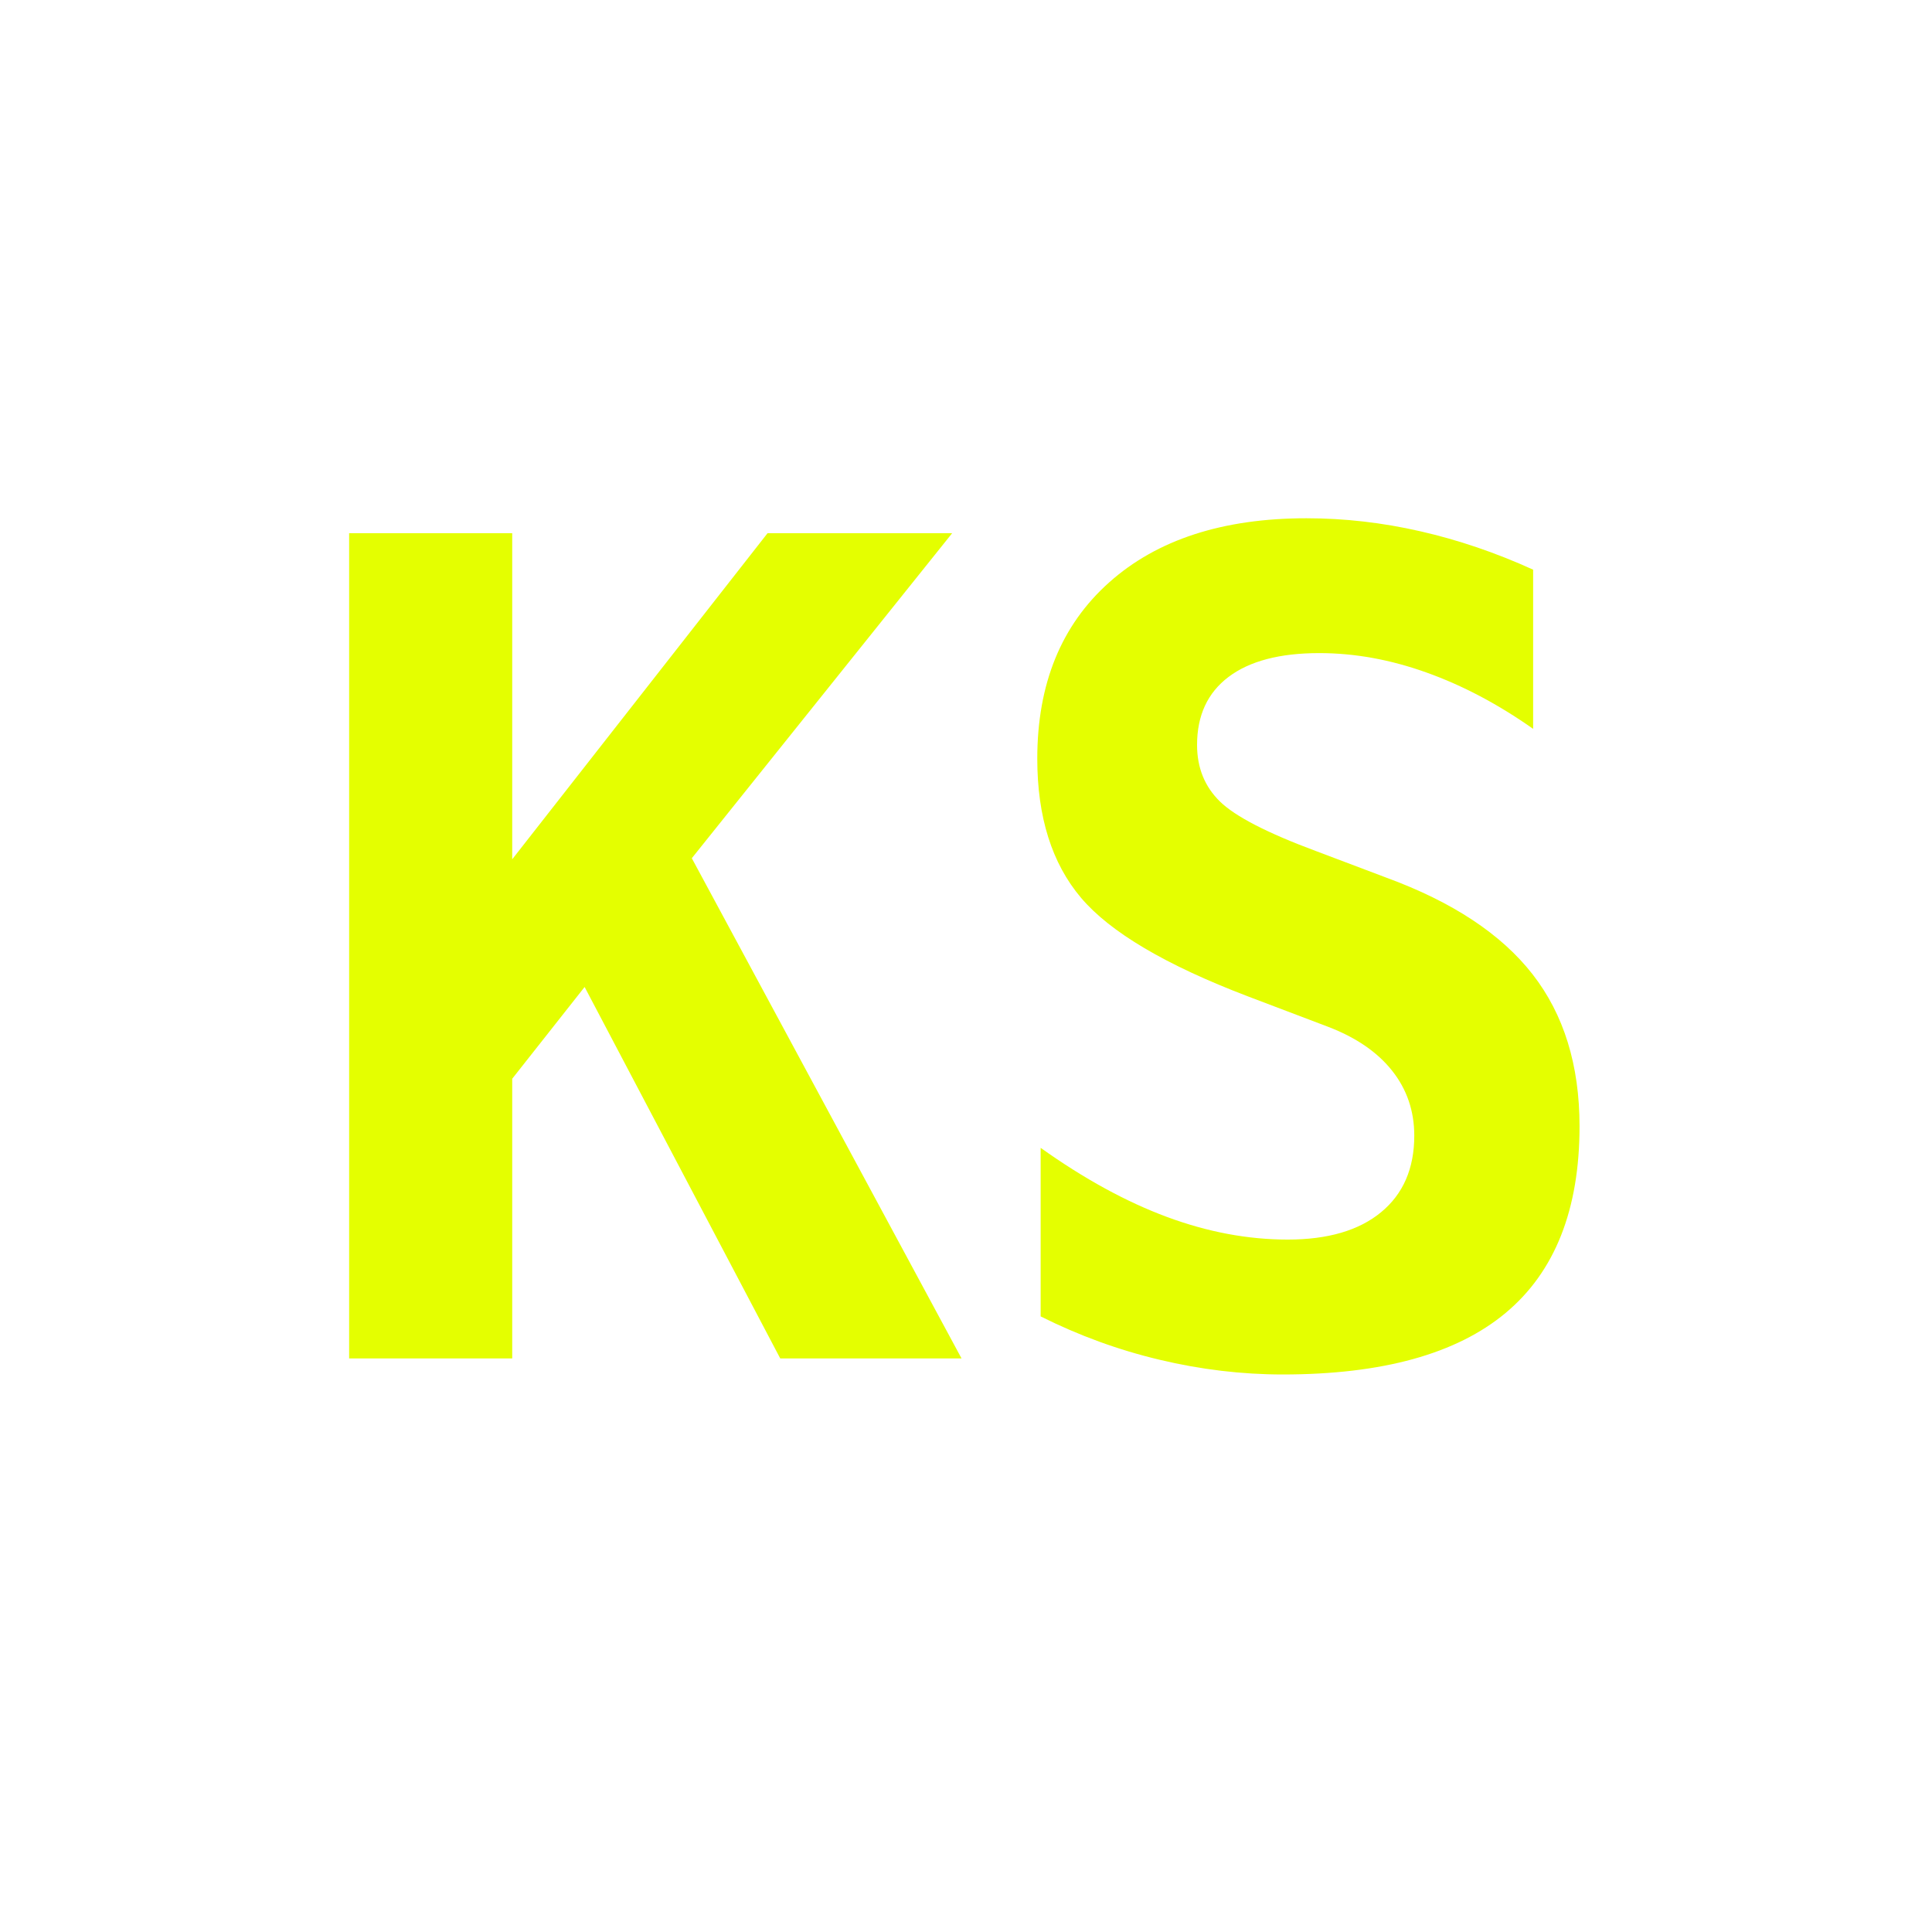
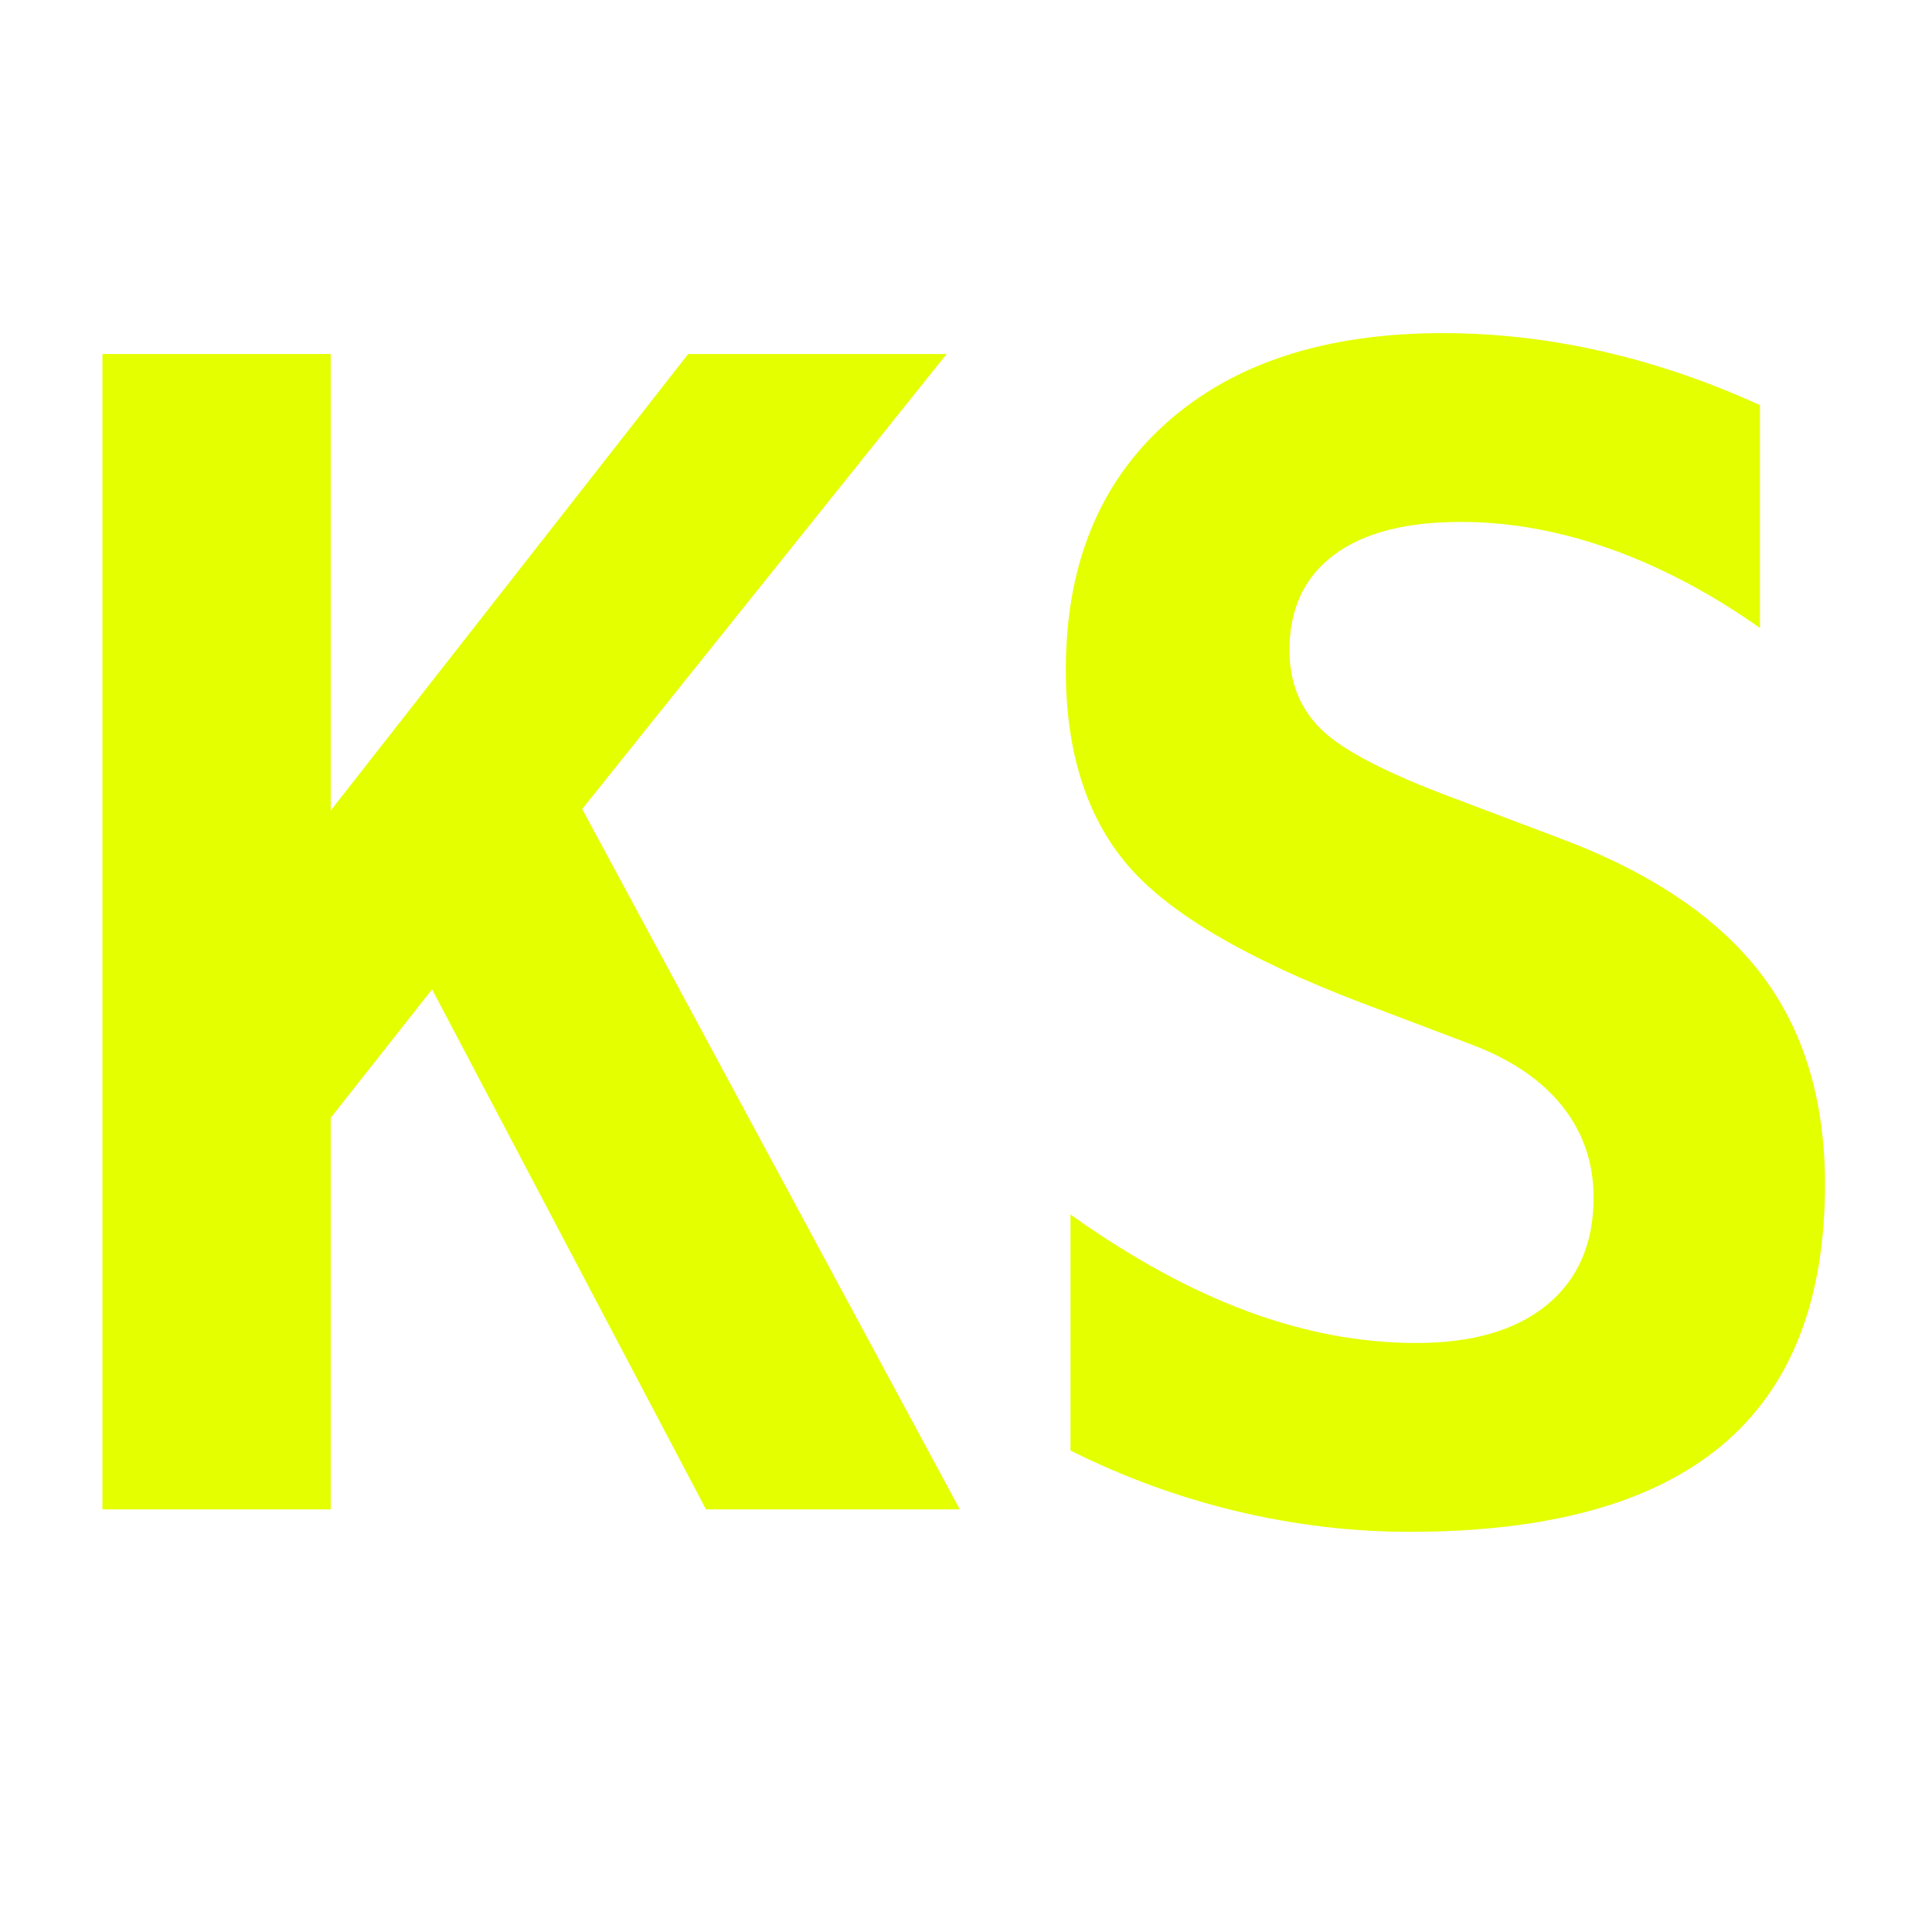
<svg xmlns="http://www.w3.org/2000/svg" width="512" height="512" viewBox="0 0 512 512">
-   <text x="256" y="360" font-family="monospace" font-size="300" font-weight="bold" text-anchor="middle" fill="#e4ff00">KS</text>
+   <text x="256" y="400" font-family="monospace" font-size="420" font-weight="bold" text-anchor="middle" fill="#e4ff00">KS</text>
</svg>
